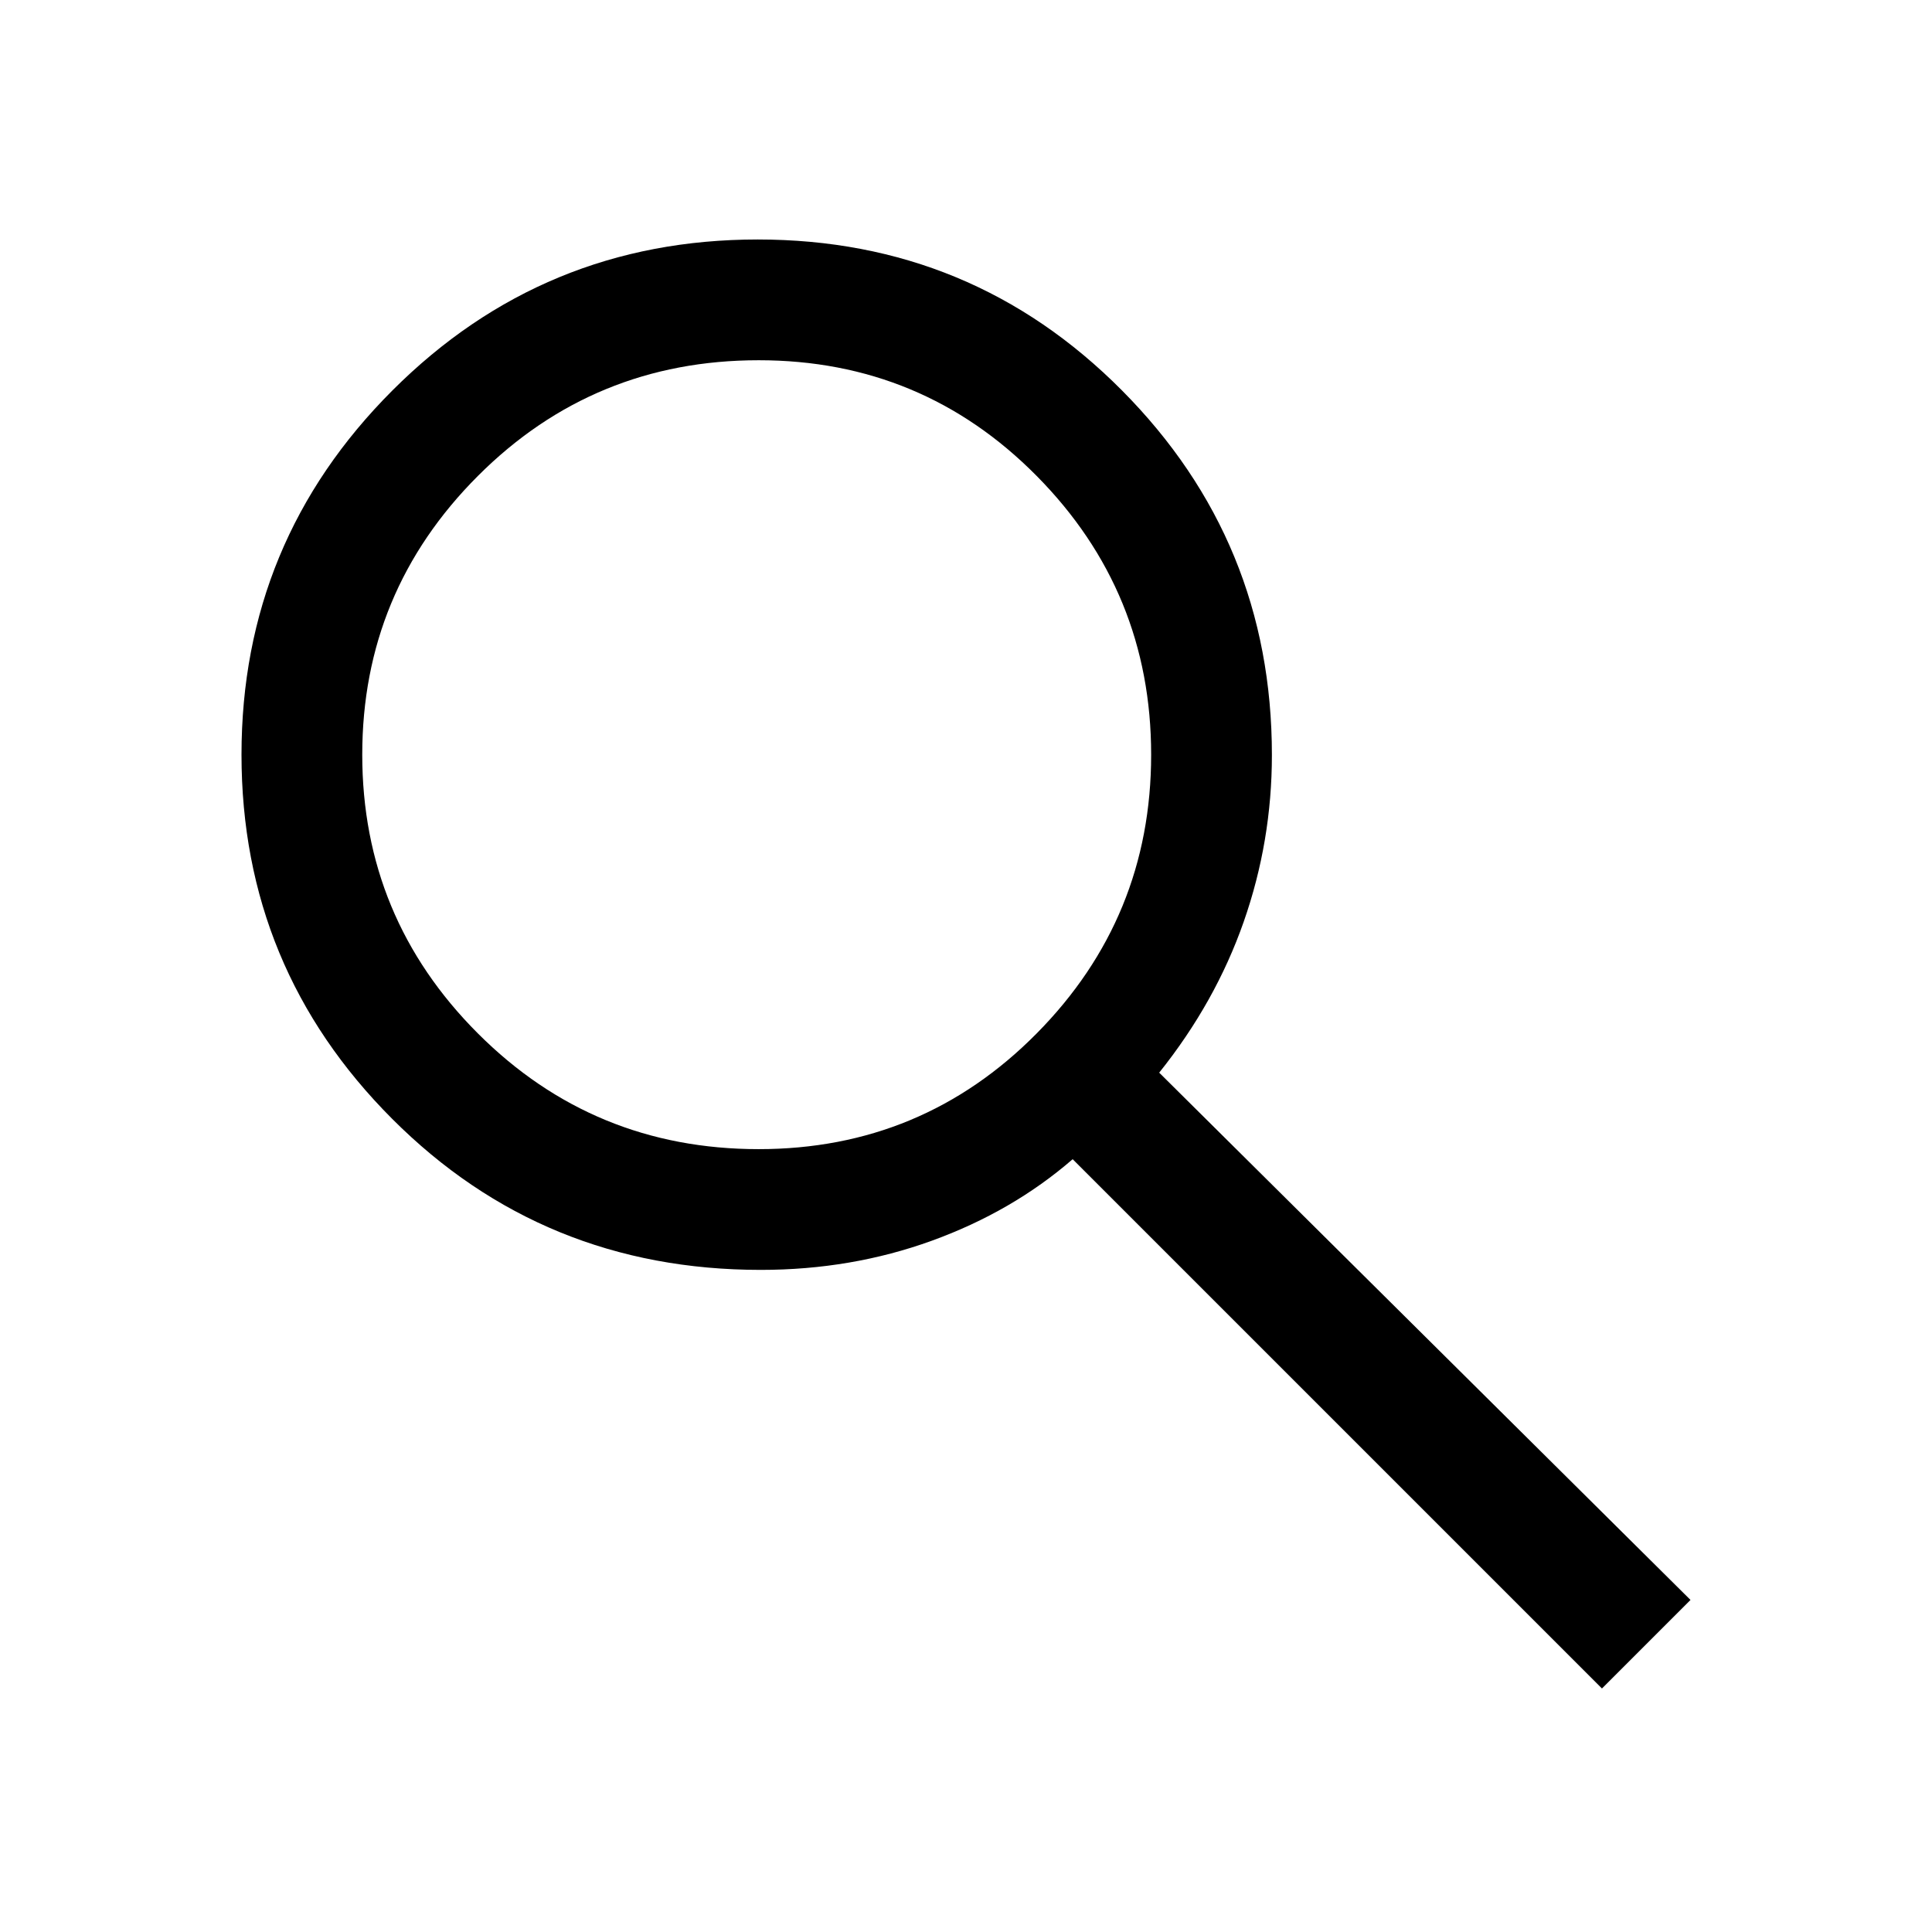
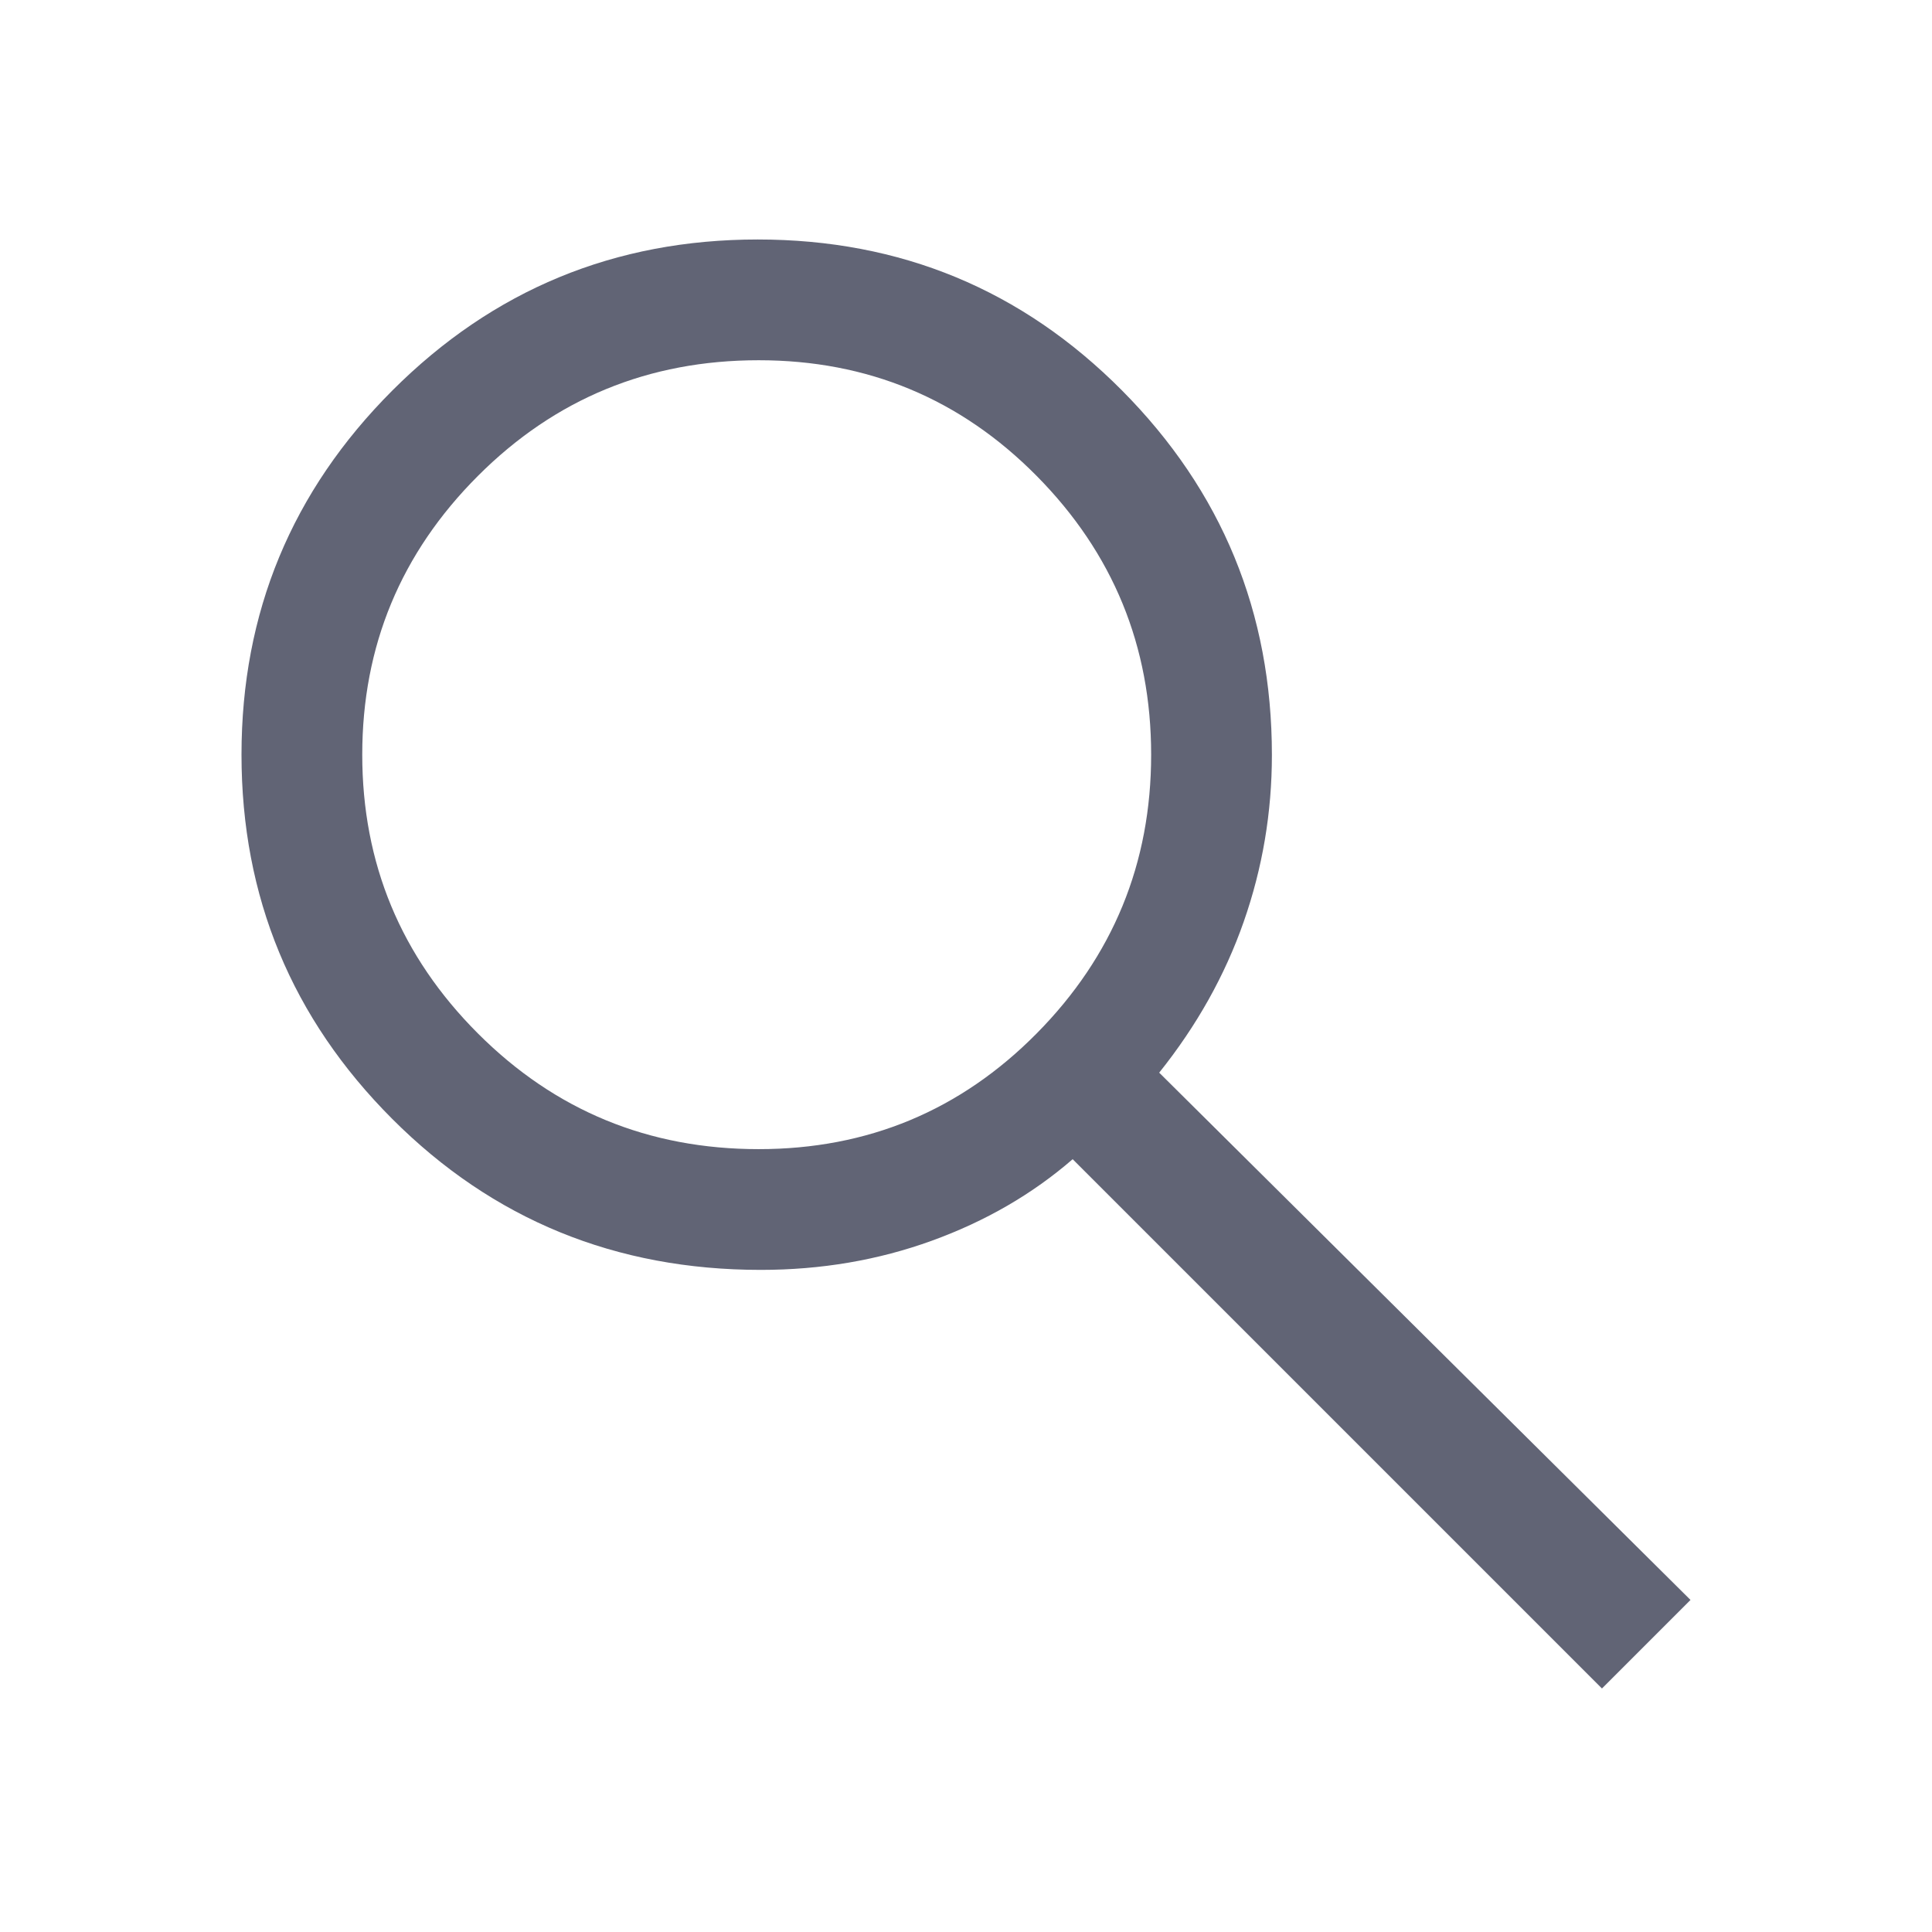
- <svg xmlns="http://www.w3.org/2000/svg" height="48" viewBox="0 -960 960 960" width="48">
+ <svg xmlns="http://www.w3.org/2000/svg" fill="#616475" height="28" viewBox="0 -960 960 960" width="28">
  <path d="M796-121 533-384q-30 26-69.959 40.5T378-329q-108.162 0-183.081-75Q120-479 120-585t75-181q75-75 181.5-75t181 75Q632-691 632-584.85 632-542 618-502q-14 40-42 75l264 262-44 44ZM377-389q81.25 0 138.125-57.5T572-585q0-81-56.875-138.5T377-781q-82.083 0-139.542 57.5Q180-666 180-585t57.458 138.5Q294.917-389 377-389Z" />
</svg>
